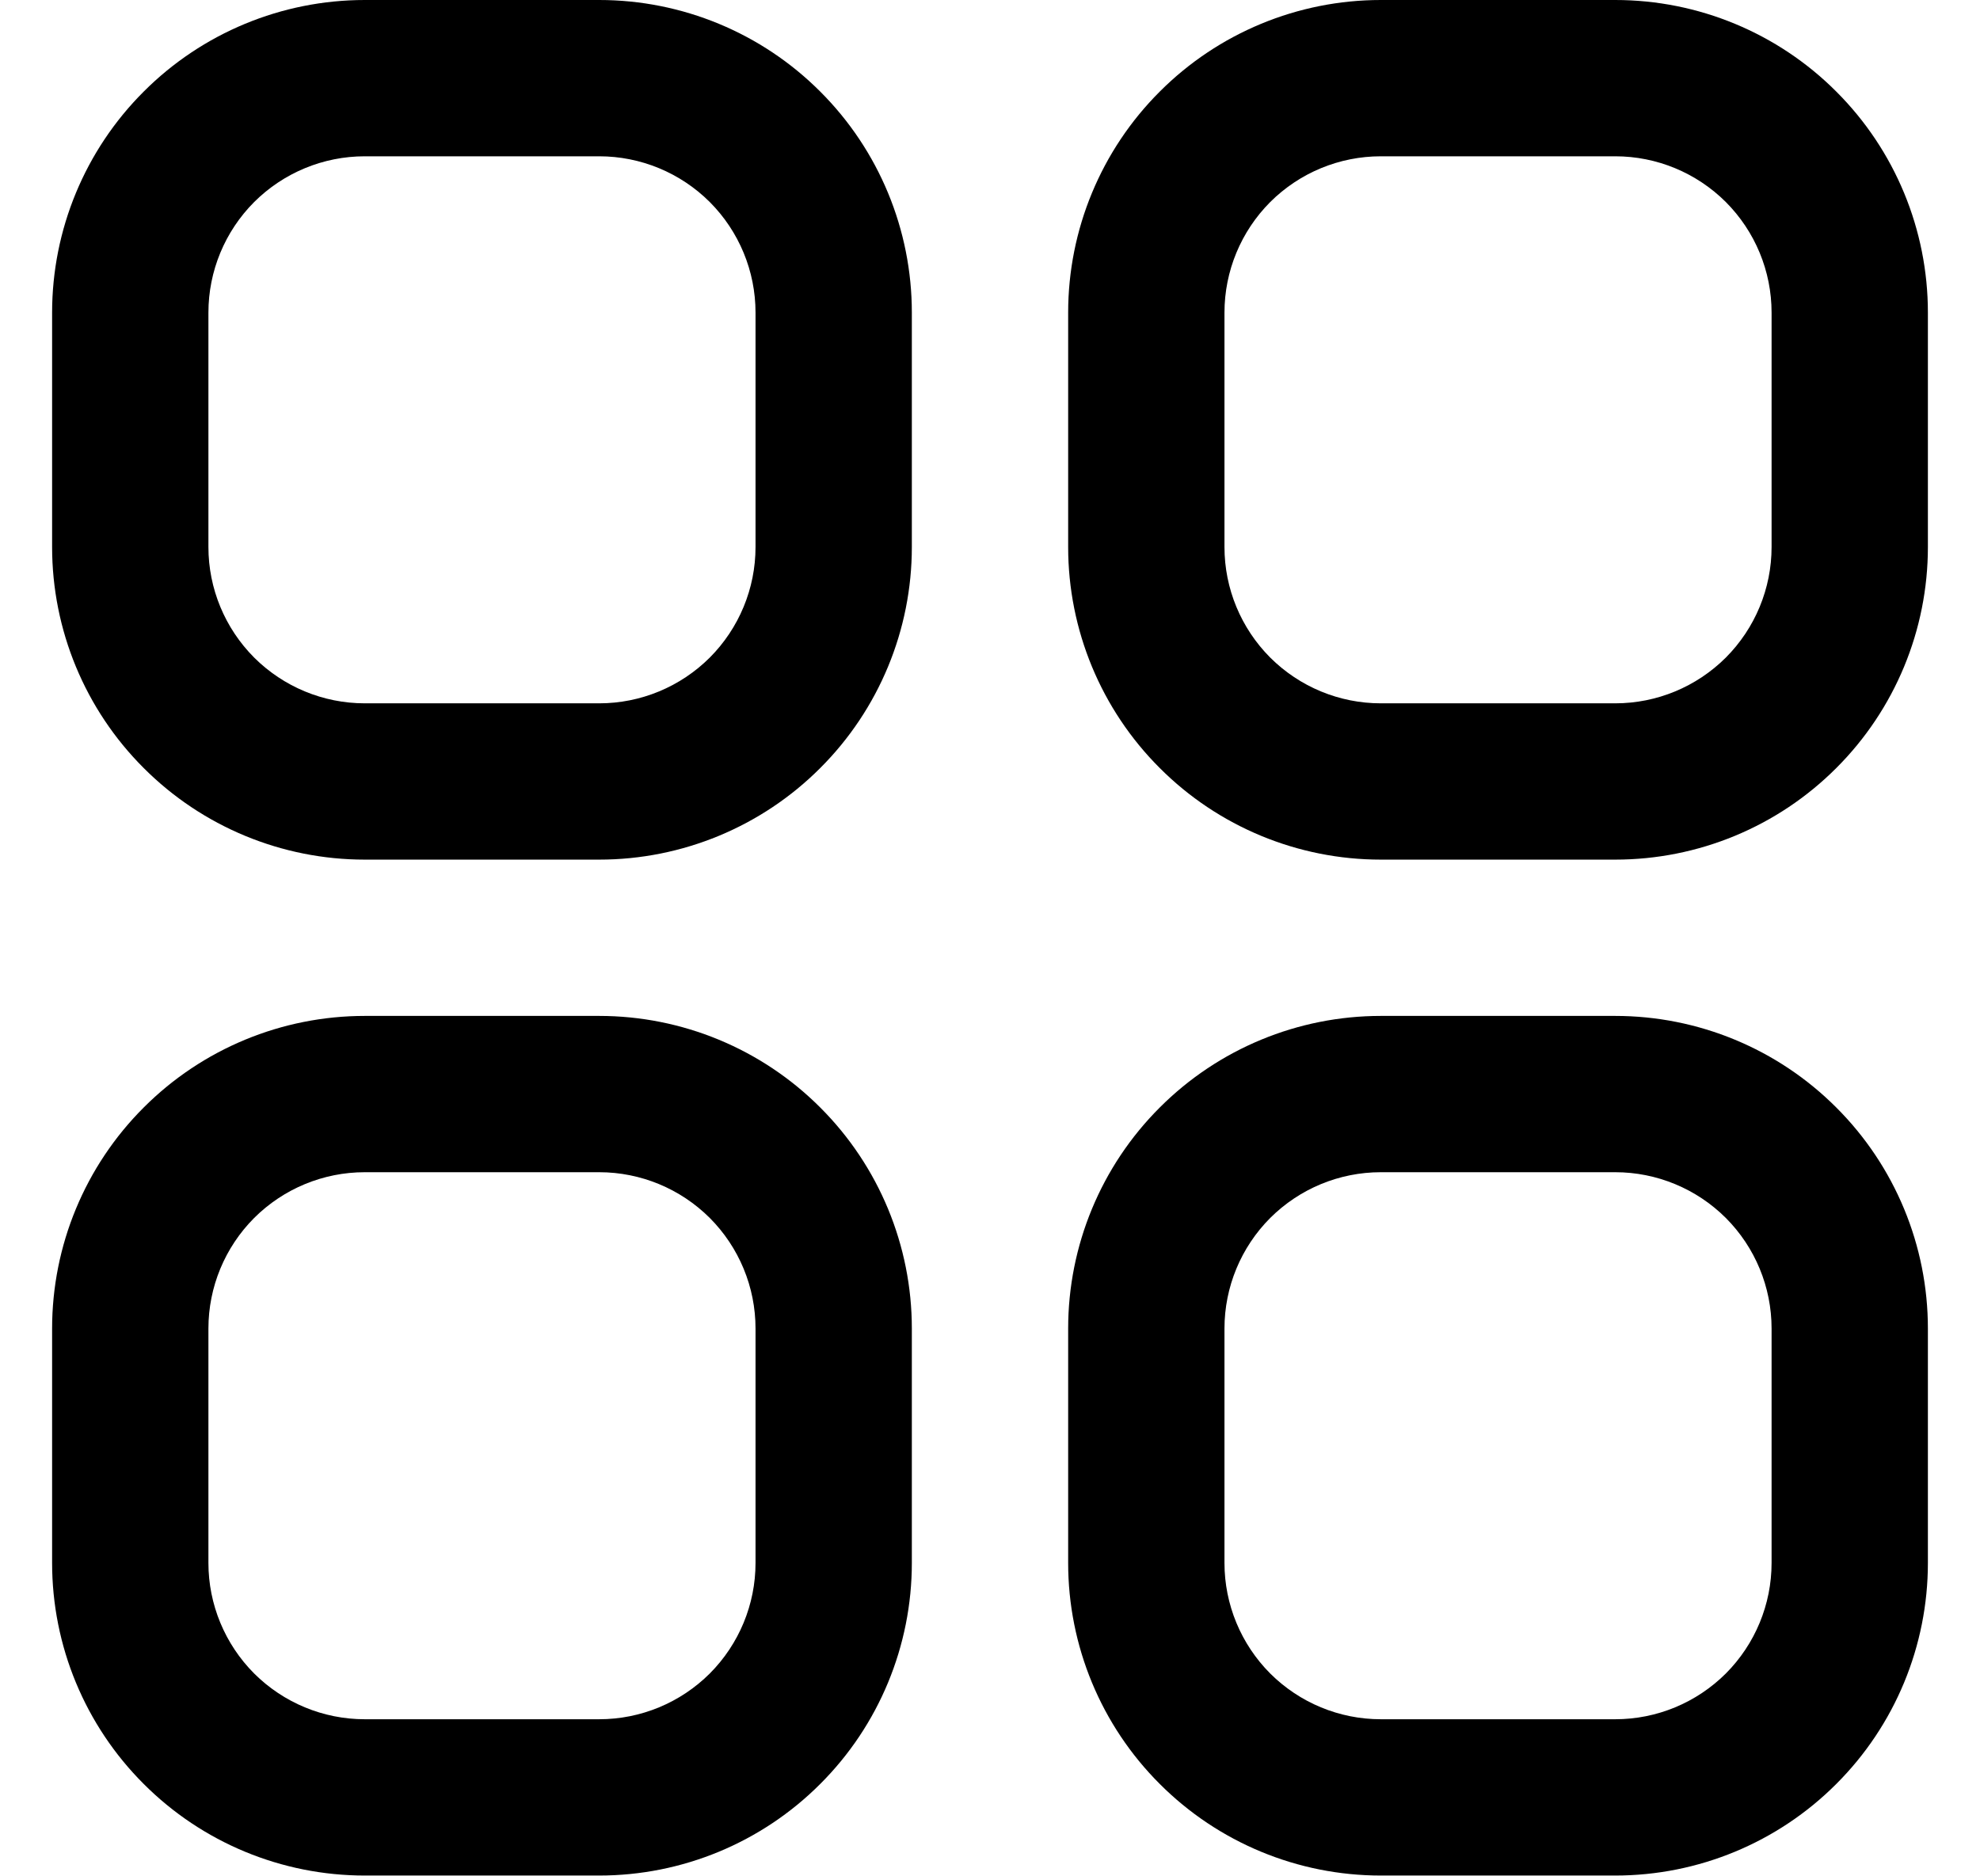
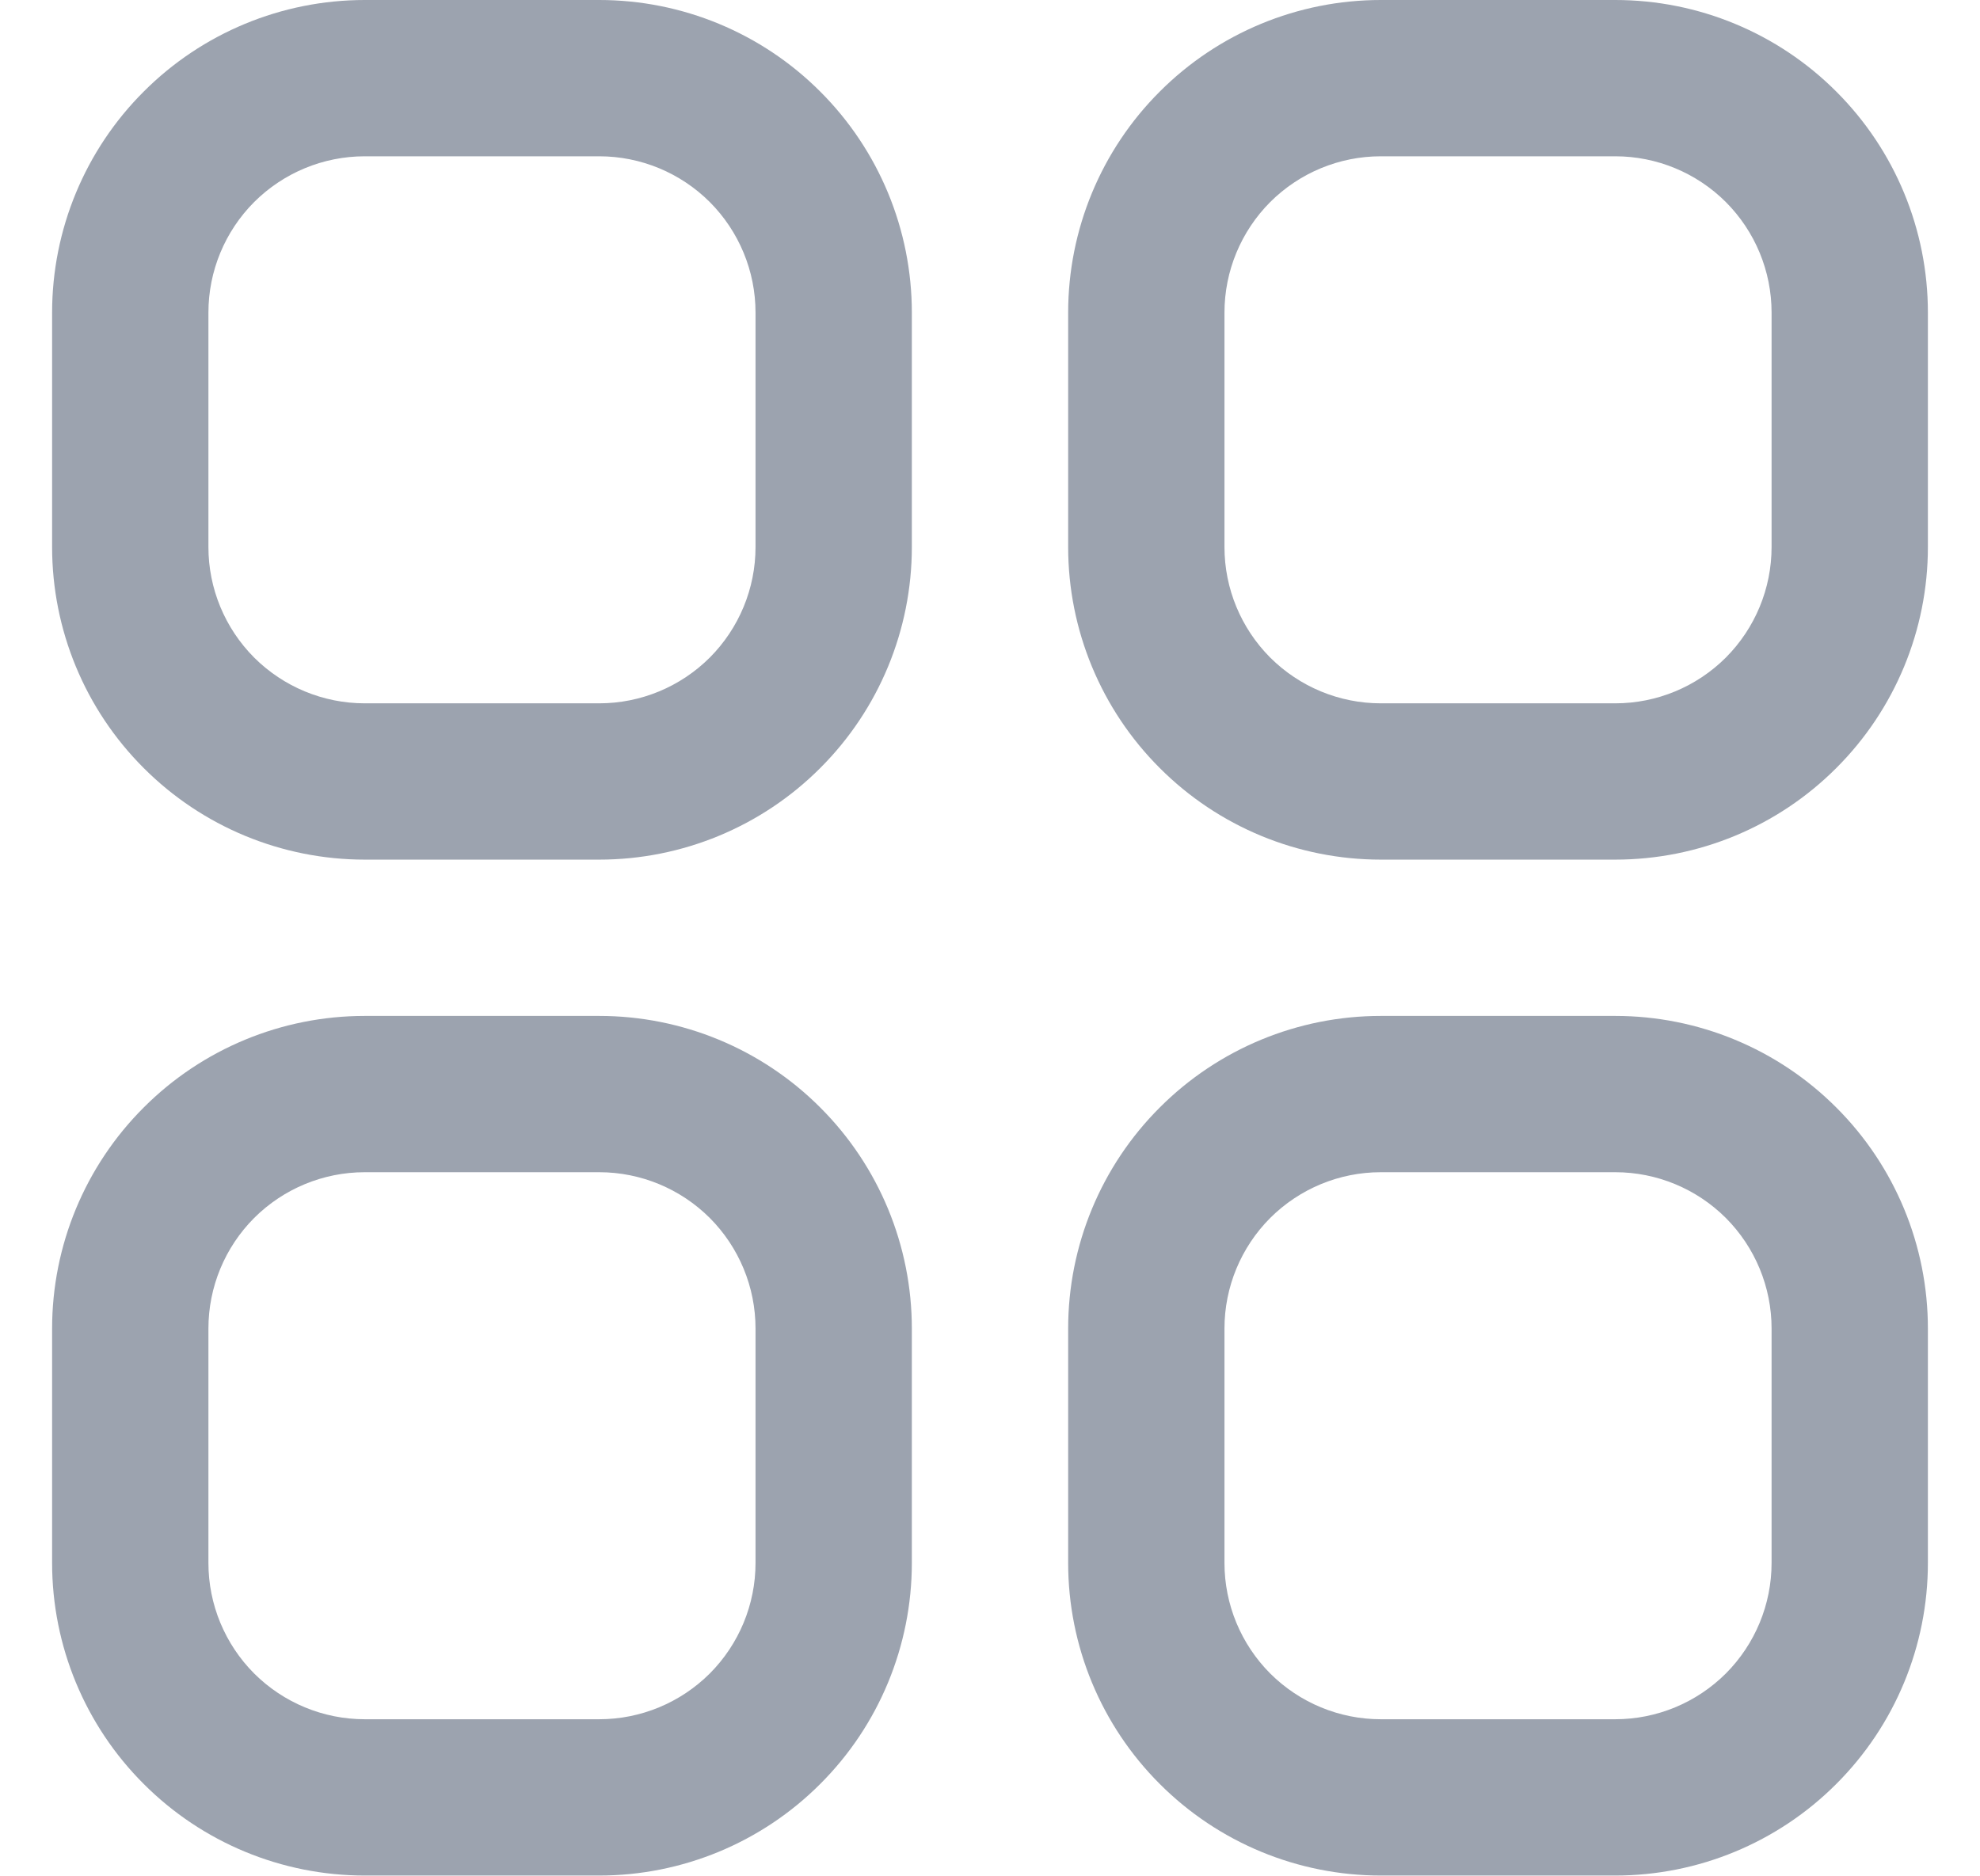
<svg xmlns="http://www.w3.org/2000/svg" width="19" height="18" viewBox="0 0 19 18" fill="none">
-   <path fill-rule="evenodd" clip-rule="evenodd" d="M3.5 1.5C3.102 1.5 2.721 1.658 2.439 1.939C2.158 2.221 2 2.602 2 3V5.25C2 5.648 2.158 6.029 2.439 6.311C2.721 6.592 3.102 6.75 3.5 6.75H5.75C6.148 6.75 6.529 6.592 6.811 6.311C7.092 6.029 7.25 5.648 7.25 5.25V3C7.25 2.602 7.092 2.221 6.811 1.939C6.529 1.658 6.148 1.5 5.75 1.5H3.5ZM1.379 0.879C1.941 0.316 2.704 0 3.5 0H5.75C6.546 0 7.309 0.316 7.871 0.879C8.434 1.441 8.75 2.204 8.75 3V5.25C8.75 6.046 8.434 6.809 7.871 7.371C7.309 7.934 6.546 8.25 5.75 8.25H3.5C2.704 8.25 1.941 7.934 1.379 7.371C0.816 6.809 0.5 6.046 0.5 5.25V3C0.5 2.204 0.816 1.441 1.379 0.879ZM13.25 1.5C12.852 1.5 12.471 1.658 12.189 1.939C11.908 2.221 11.75 2.602 11.75 3V5.25C11.75 5.648 11.908 6.029 12.189 6.311C12.471 6.592 12.852 6.75 13.25 6.75H15.5C15.898 6.75 16.279 6.592 16.561 6.311C16.842 6.029 17 5.648 17 5.25V3C17 2.602 16.842 2.221 16.561 1.939C16.279 1.658 15.898 1.5 15.5 1.5H13.25ZM11.129 0.879C11.691 0.316 12.454 0 13.25 0H15.5C16.296 0 17.059 0.316 17.621 0.879C18.184 1.441 18.5 2.204 18.5 3V5.25C18.5 6.046 18.184 6.809 17.621 7.371C17.059 7.934 16.296 8.25 15.5 8.25H13.25C12.454 8.25 11.691 7.934 11.129 7.371C10.566 6.809 10.25 6.046 10.25 5.25V3C10.25 2.204 10.566 1.441 11.129 0.879ZM3.5 11.25C3.102 11.25 2.721 11.408 2.439 11.689C2.158 11.971 2 12.352 2 12.75V15C2 15.398 2.158 15.779 2.439 16.061C2.721 16.342 3.102 16.5 3.5 16.5H5.75C6.148 16.5 6.529 16.342 6.811 16.061C7.092 15.779 7.25 15.398 7.25 15V12.75C7.25 12.352 7.092 11.971 6.811 11.689C6.529 11.408 6.148 11.25 5.75 11.25H3.5ZM1.379 10.629C1.941 10.066 2.704 9.75 3.5 9.75H5.75C6.546 9.75 7.309 10.066 7.871 10.629C8.434 11.191 8.75 11.954 8.75 12.75V15C8.75 15.796 8.434 16.559 7.871 17.121C7.309 17.684 6.546 18 5.75 18H3.5C2.704 18 1.941 17.684 1.379 17.121C0.816 16.559 0.5 15.796 0.5 15V12.75C0.5 11.954 0.816 11.191 1.379 10.629ZM13.25 11.25C12.852 11.25 12.471 11.408 12.189 11.689C11.908 11.971 11.75 12.352 11.75 12.75V15C11.75 15.398 11.908 15.779 12.189 16.061C12.471 16.342 12.852 16.5 13.25 16.5H15.5C15.898 16.5 16.279 16.342 16.561 16.061C16.842 15.779 17 15.398 17 15V12.75C17 12.352 16.842 11.971 16.561 11.689C16.279 11.408 15.898 11.25 15.5 11.25H13.25ZM11.129 10.629C11.691 10.066 12.454 9.75 13.25 9.75H15.5C16.296 9.75 17.059 10.066 17.621 10.629C18.184 11.191 18.5 11.954 18.5 12.75V15C18.5 15.796 18.184 16.559 17.621 17.121C17.059 17.684 16.296 18 15.5 18H13.25C12.454 18 11.691 17.684 11.129 17.121C10.566 16.559 10.25 15.796 10.25 15V12.75C10.25 11.954 10.566 11.191 11.129 10.629Z" fill="black" />
+   <path fill-rule="evenodd" clip-rule="evenodd" d="M3.5 1.5C3.102 1.5 2.721 1.658 2.439 1.939C2.158 2.221 2 2.602 2 3V5.25C2 5.648 2.158 6.029 2.439 6.311C2.721 6.592 3.102 6.75 3.5 6.75H5.75C6.148 6.75 6.529 6.592 6.811 6.311C7.092 6.029 7.25 5.648 7.25 5.25V3C7.25 2.602 7.092 2.221 6.811 1.939C6.529 1.658 6.148 1.5 5.75 1.5H3.5ZM1.379 0.879C1.941 0.316 2.704 0 3.5 0H5.75C6.546 0 7.309 0.316 7.871 0.879C8.434 1.441 8.75 2.204 8.75 3V5.25C8.75 6.046 8.434 6.809 7.871 7.371C7.309 7.934 6.546 8.25 5.75 8.25H3.5C2.704 8.25 1.941 7.934 1.379 7.371C0.816 6.809 0.5 6.046 0.5 5.25V3C0.5 2.204 0.816 1.441 1.379 0.879ZM13.25 1.5C12.852 1.5 12.471 1.658 12.189 1.939C11.908 2.221 11.75 2.602 11.75 3V5.25C11.75 5.648 11.908 6.029 12.189 6.311C12.471 6.592 12.852 6.75 13.25 6.75H15.5C15.898 6.75 16.279 6.592 16.561 6.311C16.842 6.029 17 5.648 17 5.25V3C17 2.602 16.842 2.221 16.561 1.939C16.279 1.658 15.898 1.5 15.5 1.5H13.25ZM11.129 0.879C11.691 0.316 12.454 0 13.25 0H15.5C16.296 0 17.059 0.316 17.621 0.879C18.184 1.441 18.5 2.204 18.5 3V5.25C18.5 6.046 18.184 6.809 17.621 7.371C17.059 7.934 16.296 8.25 15.5 8.25H13.25C12.454 8.25 11.691 7.934 11.129 7.371C10.566 6.809 10.25 6.046 10.25 5.25V3C10.25 2.204 10.566 1.441 11.129 0.879ZM3.5 11.25C3.102 11.25 2.721 11.408 2.439 11.689C2.158 11.971 2 12.352 2 12.75V15C2 15.398 2.158 15.779 2.439 16.061C2.721 16.342 3.102 16.5 3.5 16.5H5.75C6.148 16.5 6.529 16.342 6.811 16.061C7.092 15.779 7.25 15.398 7.25 15V12.75C7.25 12.352 7.092 11.971 6.811 11.689C6.529 11.408 6.148 11.25 5.75 11.25H3.5ZM1.379 10.629C1.941 10.066 2.704 9.75 3.5 9.75H5.75C6.546 9.75 7.309 10.066 7.871 10.629C8.434 11.191 8.75 11.954 8.75 12.75V15C8.75 15.796 8.434 16.559 7.871 17.121C7.309 17.684 6.546 18 5.75 18H3.5C2.704 18 1.941 17.684 1.379 17.121C0.816 16.559 0.5 15.796 0.5 15V12.75C0.5 11.954 0.816 11.191 1.379 10.629ZM13.25 11.25C12.852 11.25 12.471 11.408 12.189 11.689C11.908 11.971 11.75 12.352 11.75 12.75V15C11.75 15.398 11.908 15.779 12.189 16.061C12.471 16.342 12.852 16.5 13.25 16.5H15.5C15.898 16.5 16.279 16.342 16.561 16.061C16.842 15.779 17 15.398 17 15V12.75C17 12.352 16.842 11.971 16.561 11.689C16.279 11.408 15.898 11.25 15.5 11.25H13.25ZM11.129 10.629C11.691 10.066 12.454 9.75 13.25 9.75H15.5C16.296 9.75 17.059 10.066 17.621 10.629C18.184 11.191 18.5 11.954 18.5 12.75V15C18.5 15.796 18.184 16.559 17.621 17.121C17.059 17.684 16.296 18 15.5 18H13.25C12.454 18 11.691 17.684 11.129 17.121C10.566 16.559 10.25 15.796 10.25 15V12.75C10.25 11.954 10.566 11.191 11.129 10.629Z" fill="#9CA3AF" />
</svg>
